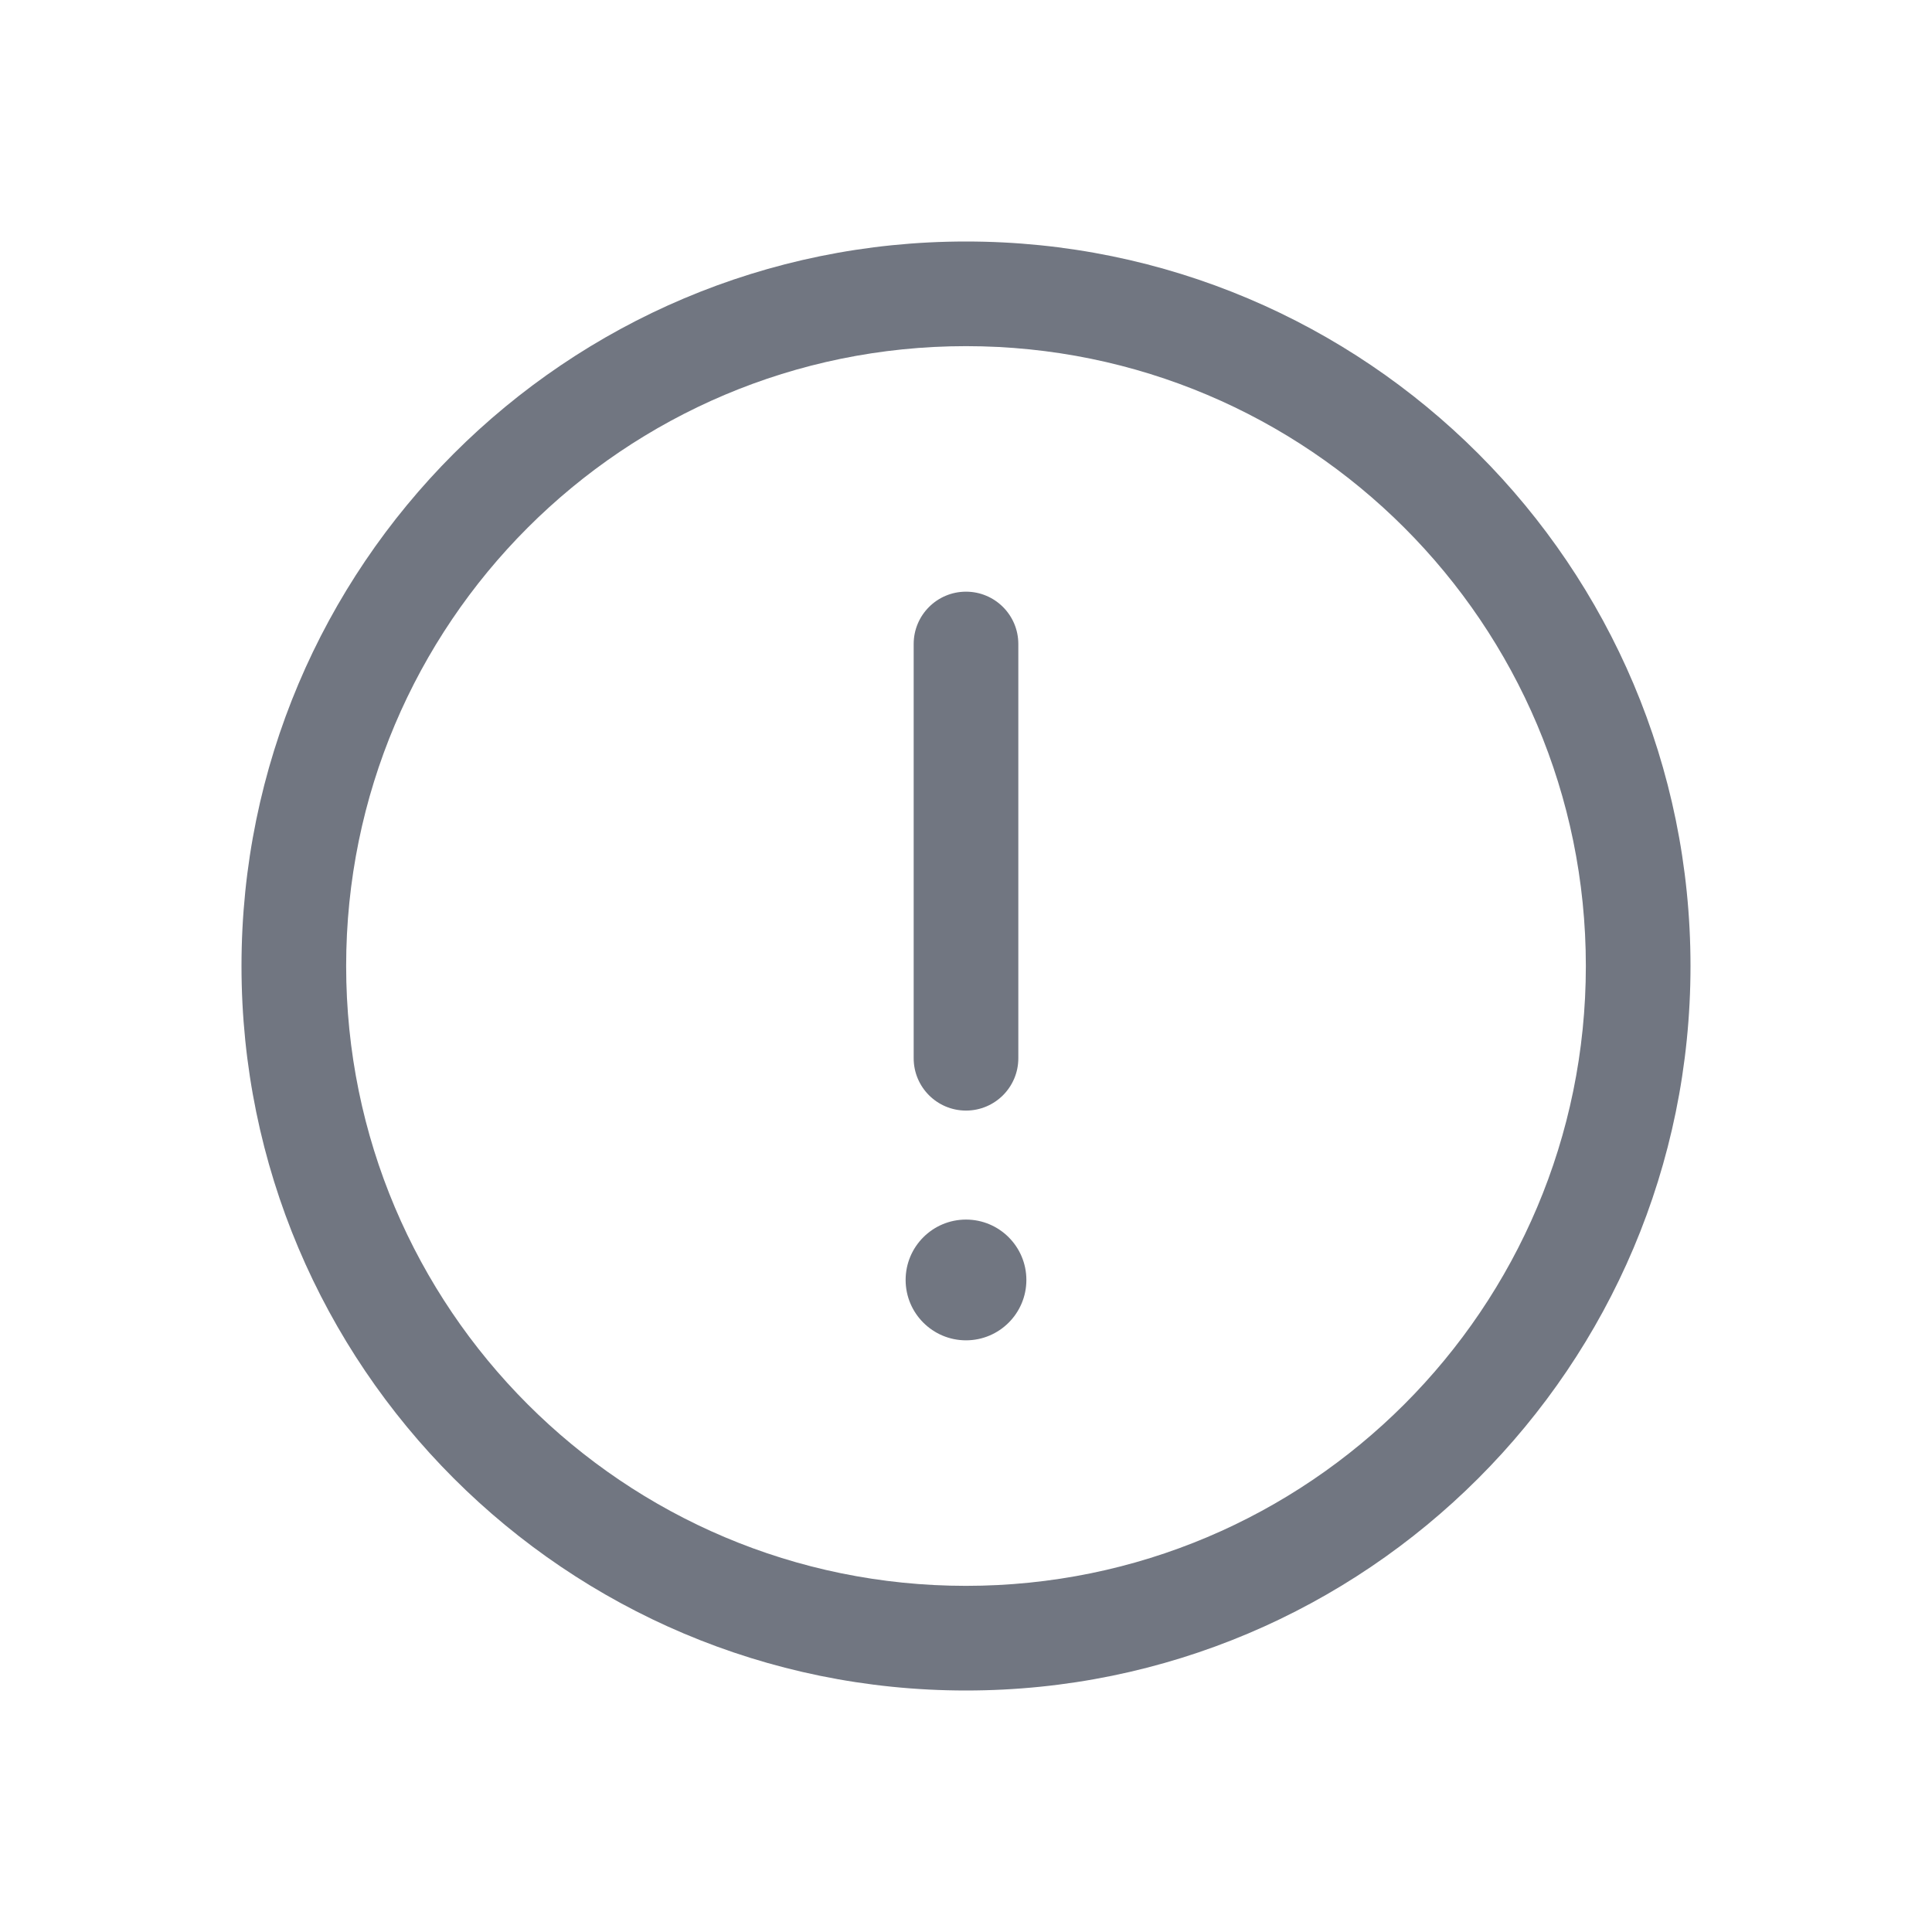
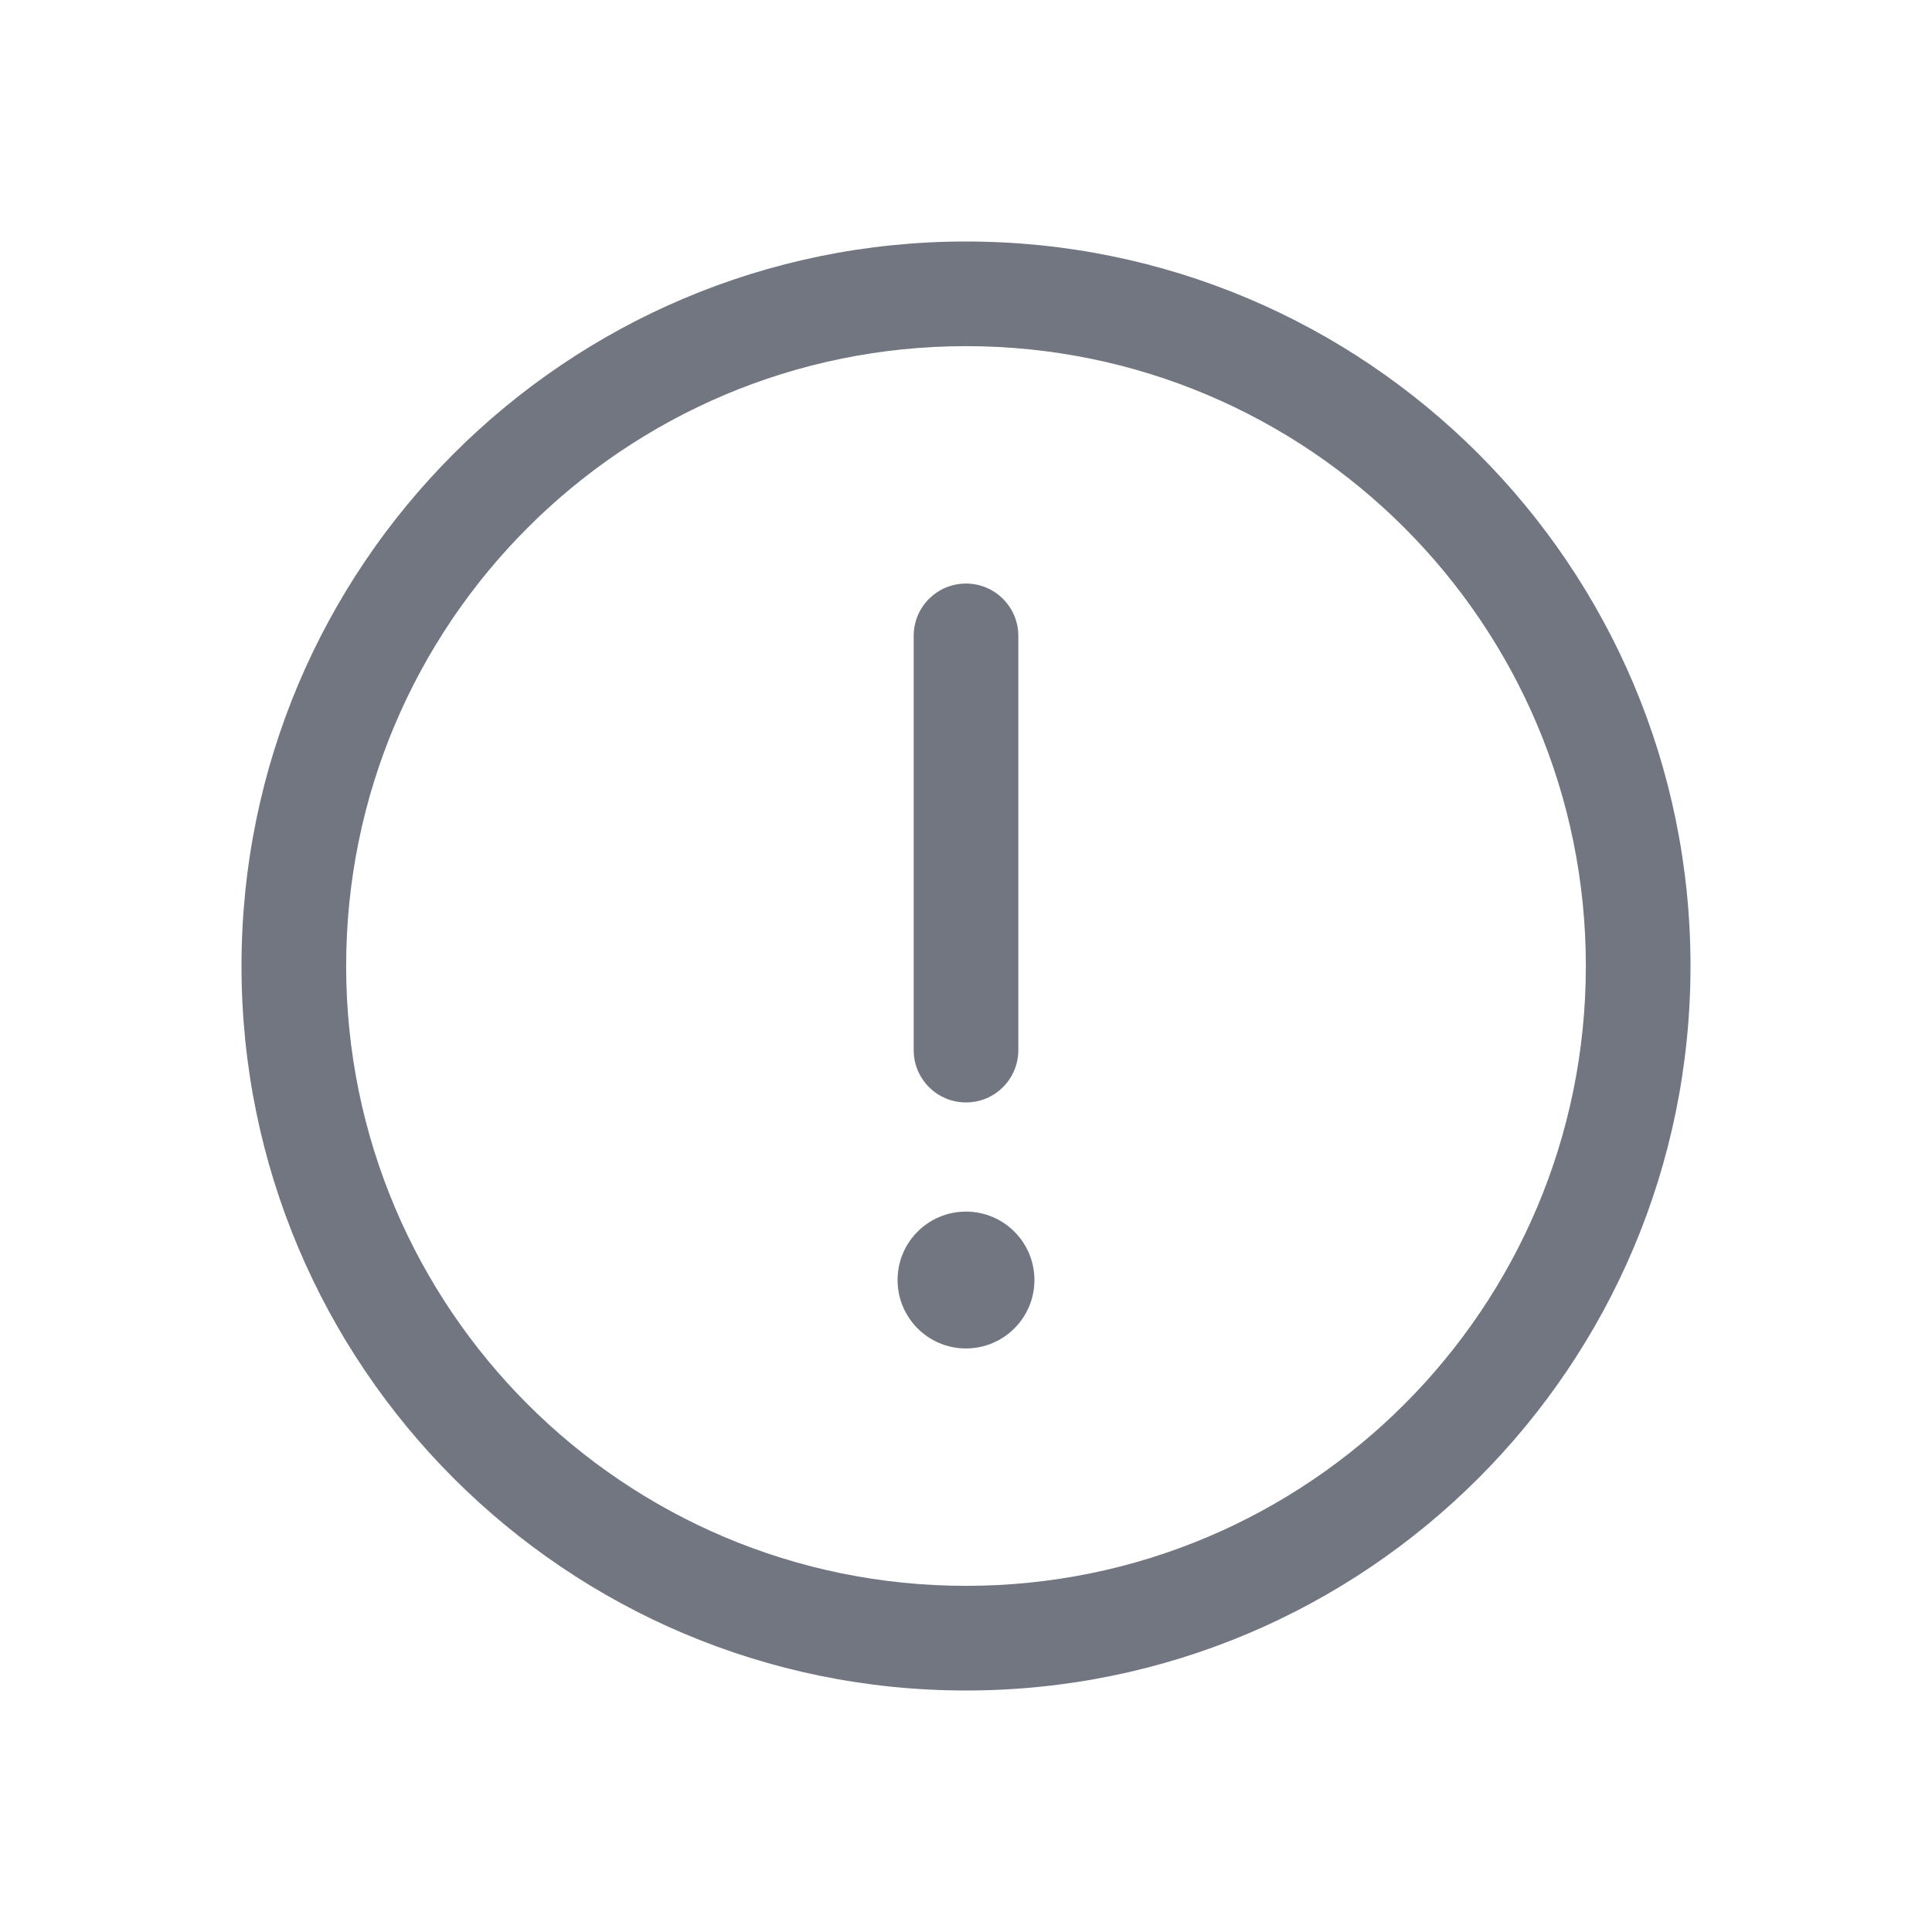
<svg xmlns="http://www.w3.org/2000/svg" width="24" height="24" viewBox="0 0 24 24" fill="none">
-   <path d="M12 16.65C12.414 16.65 12.75 16.314 12.75 15.9C12.75 15.486 12.414 15.15 12 15.15C11.586 15.15 11.25 15.486 11.25 15.9C11.25 16.314 11.586 16.65 12 16.65Z" fill="#717681" />
-   <path d="M12 13.796C12.359 13.796 12.65 13.505 12.65 13.146V8C12.65 7.641 12.359 7.35 12 7.35C11.641 7.35 11.35 7.641 11.35 8V13.146C11.35 13.505 11.641 13.796 12 13.796Z" fill="#717681" />
-   <path fill-rule="evenodd" clip-rule="evenodd" d="M12 3C7.029 3 3 7.029 3 12C3 16.971 7.029 21 12 21C16.971 21 21 16.971 21 12C21 7.029 16.971 3 12 3ZM4.3 12C4.3 7.747 7.747 4.3 12 4.3C16.253 4.3 19.7 7.747 19.7 12C19.7 16.253 16.253 19.7 12 19.7C7.747 19.7 4.3 16.253 4.3 12Z" fill="#717681" />
+   <path d="M12 13.695C12.359 13.695 12.65 13.404 12.65 13.045V7.899C12.65 7.54 12.359 7.249 12 7.249C11.641 7.249 11.35 7.54 11.35 7.899V13.045C11.35 13.404 11.641 13.695 12 13.695Z" fill="#717681" />
+   <path d="M12.85 15.901C12.85 16.37 12.469 16.751 12 16.751C11.53 16.751 11.15 16.37 11.15 15.901C11.15 15.431 11.53 15.051 12 15.051C12.469 15.051 12.85 15.431 12.85 15.901Z" fill="#717681" />
+   <path fill-rule="evenodd" clip-rule="evenodd" d="M3 12C3 7.029 7.029 3 12 3C16.971 3 21 7.029 21 12C21 16.971 16.971 21 12 21C7.029 21 3 16.971 3 12ZM12 4.3C7.747 4.3 4.3 7.747 4.3 12C4.3 16.253 7.747 19.7 12 19.7C16.253 19.7 19.7 16.253 19.7 12C19.7 7.747 16.253 4.3 12 4.3Z" fill="#717681" />
</svg>
